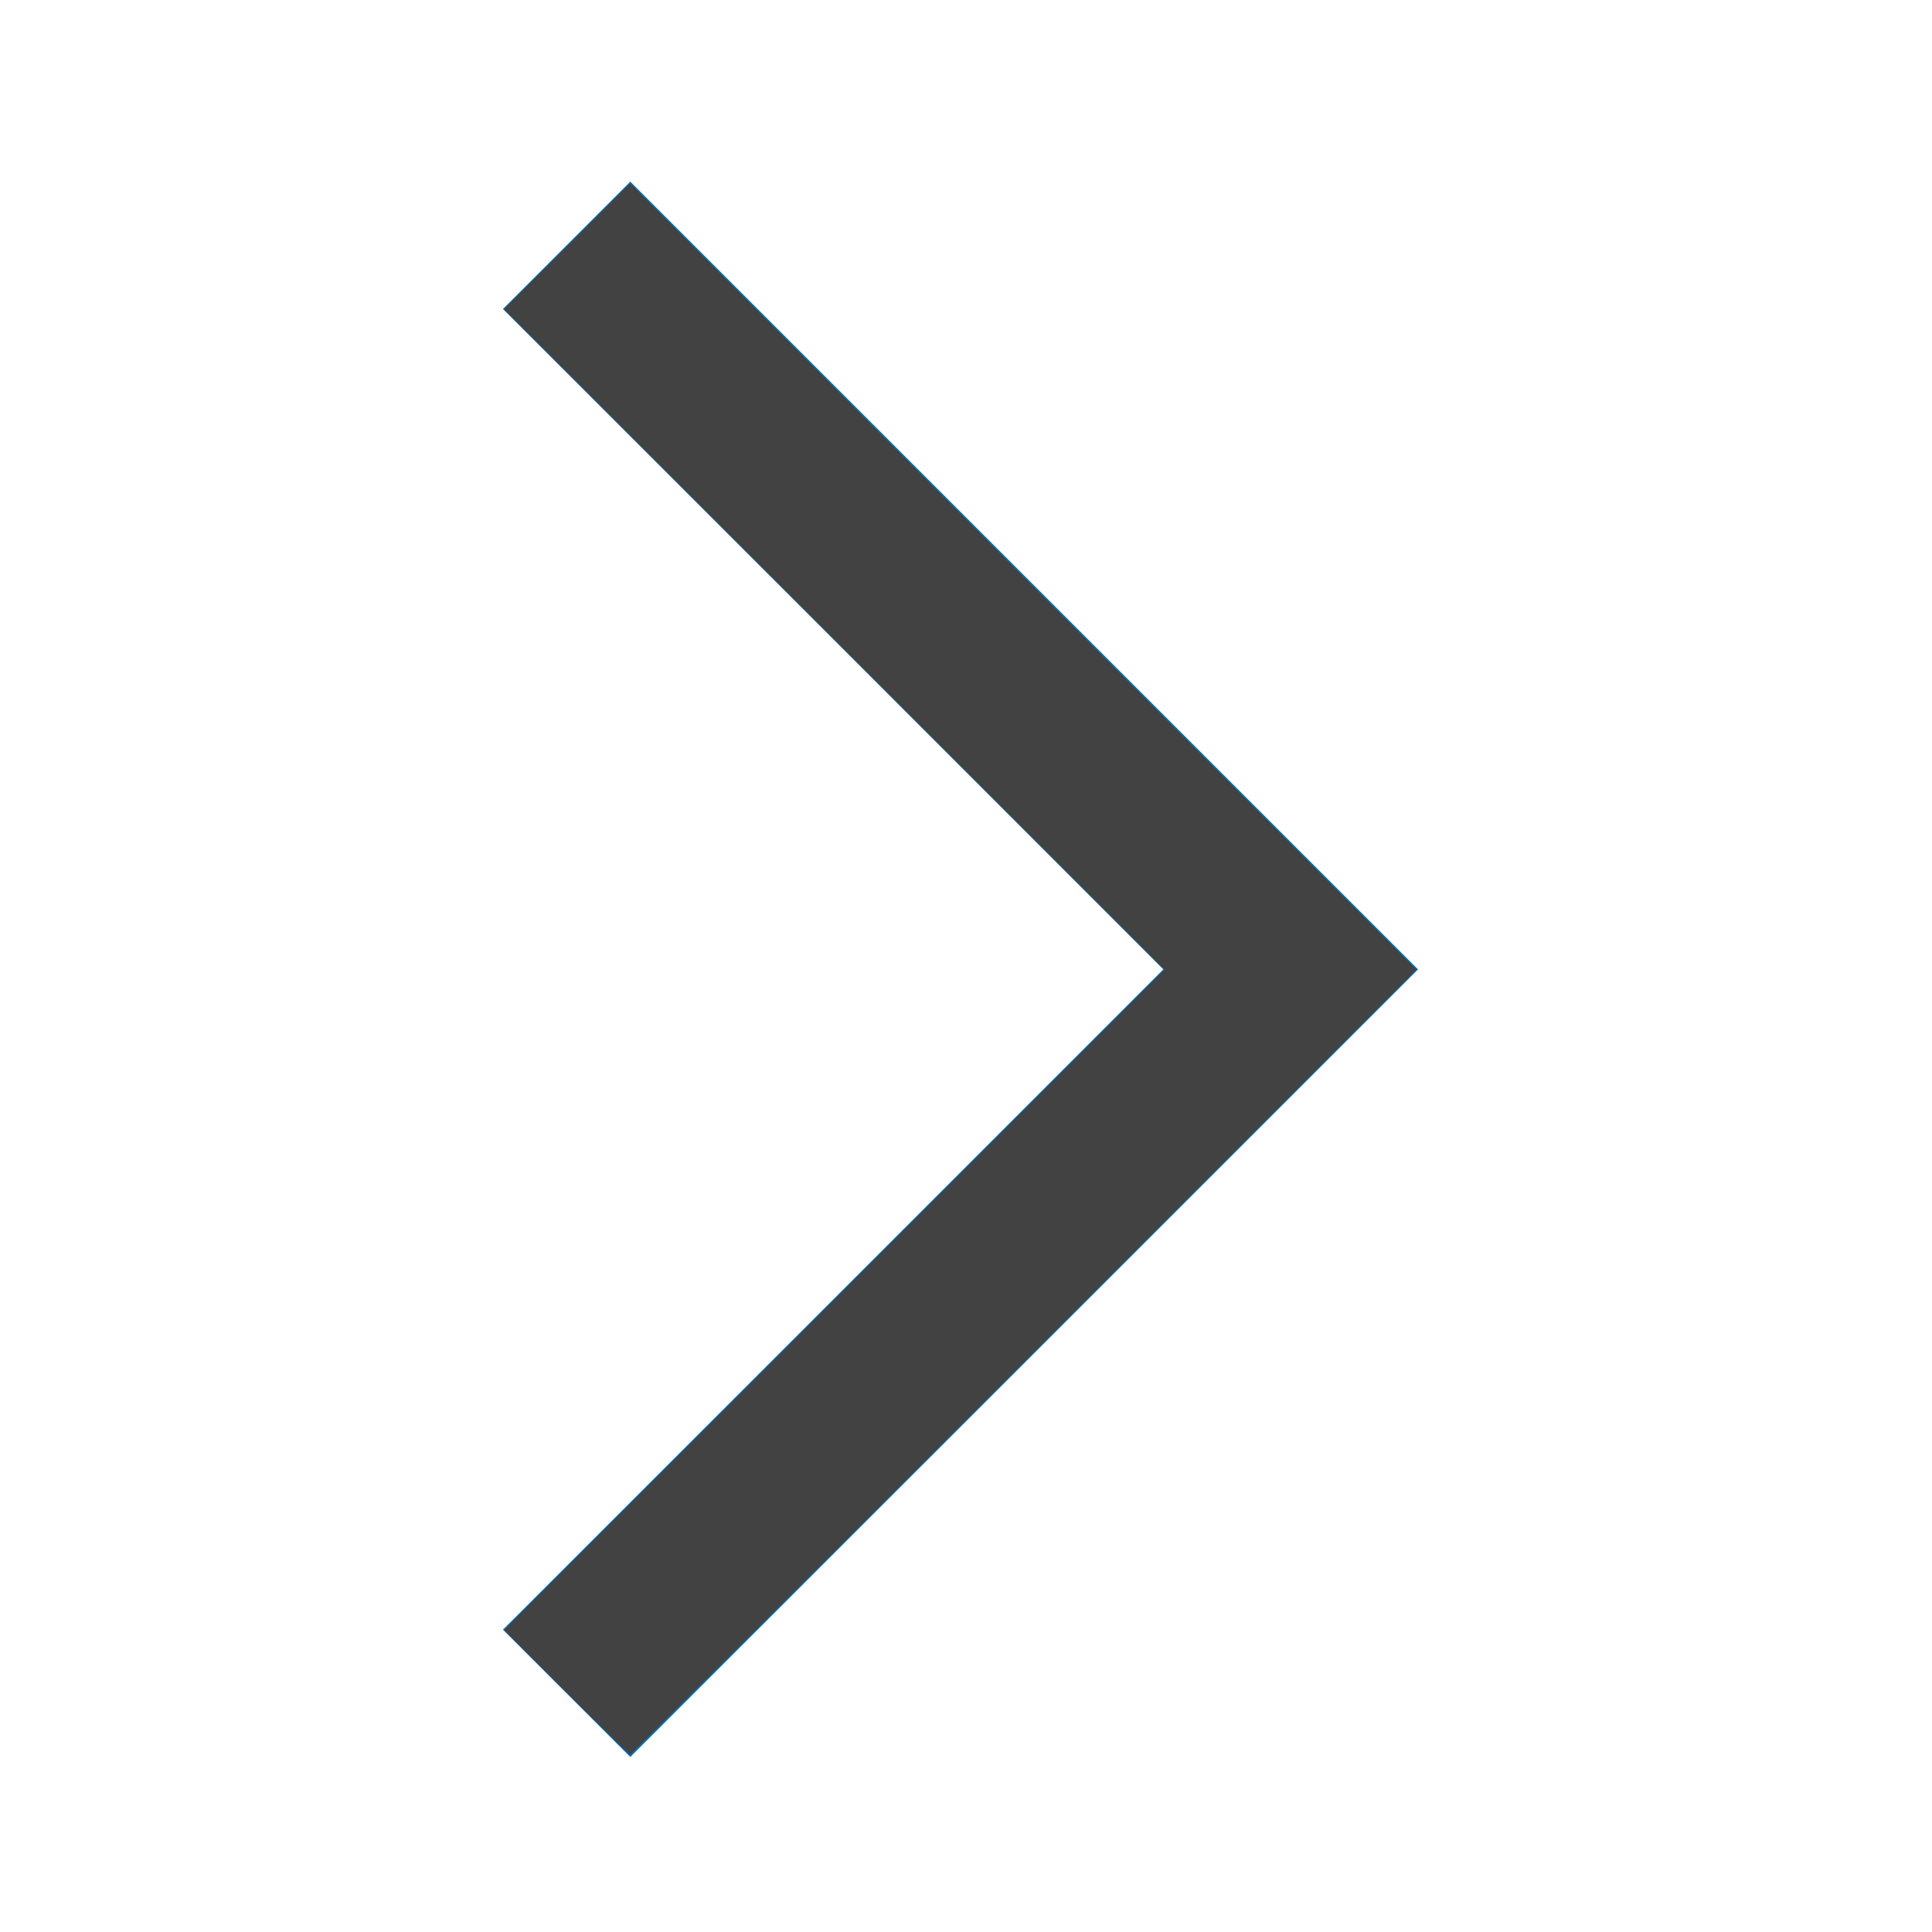
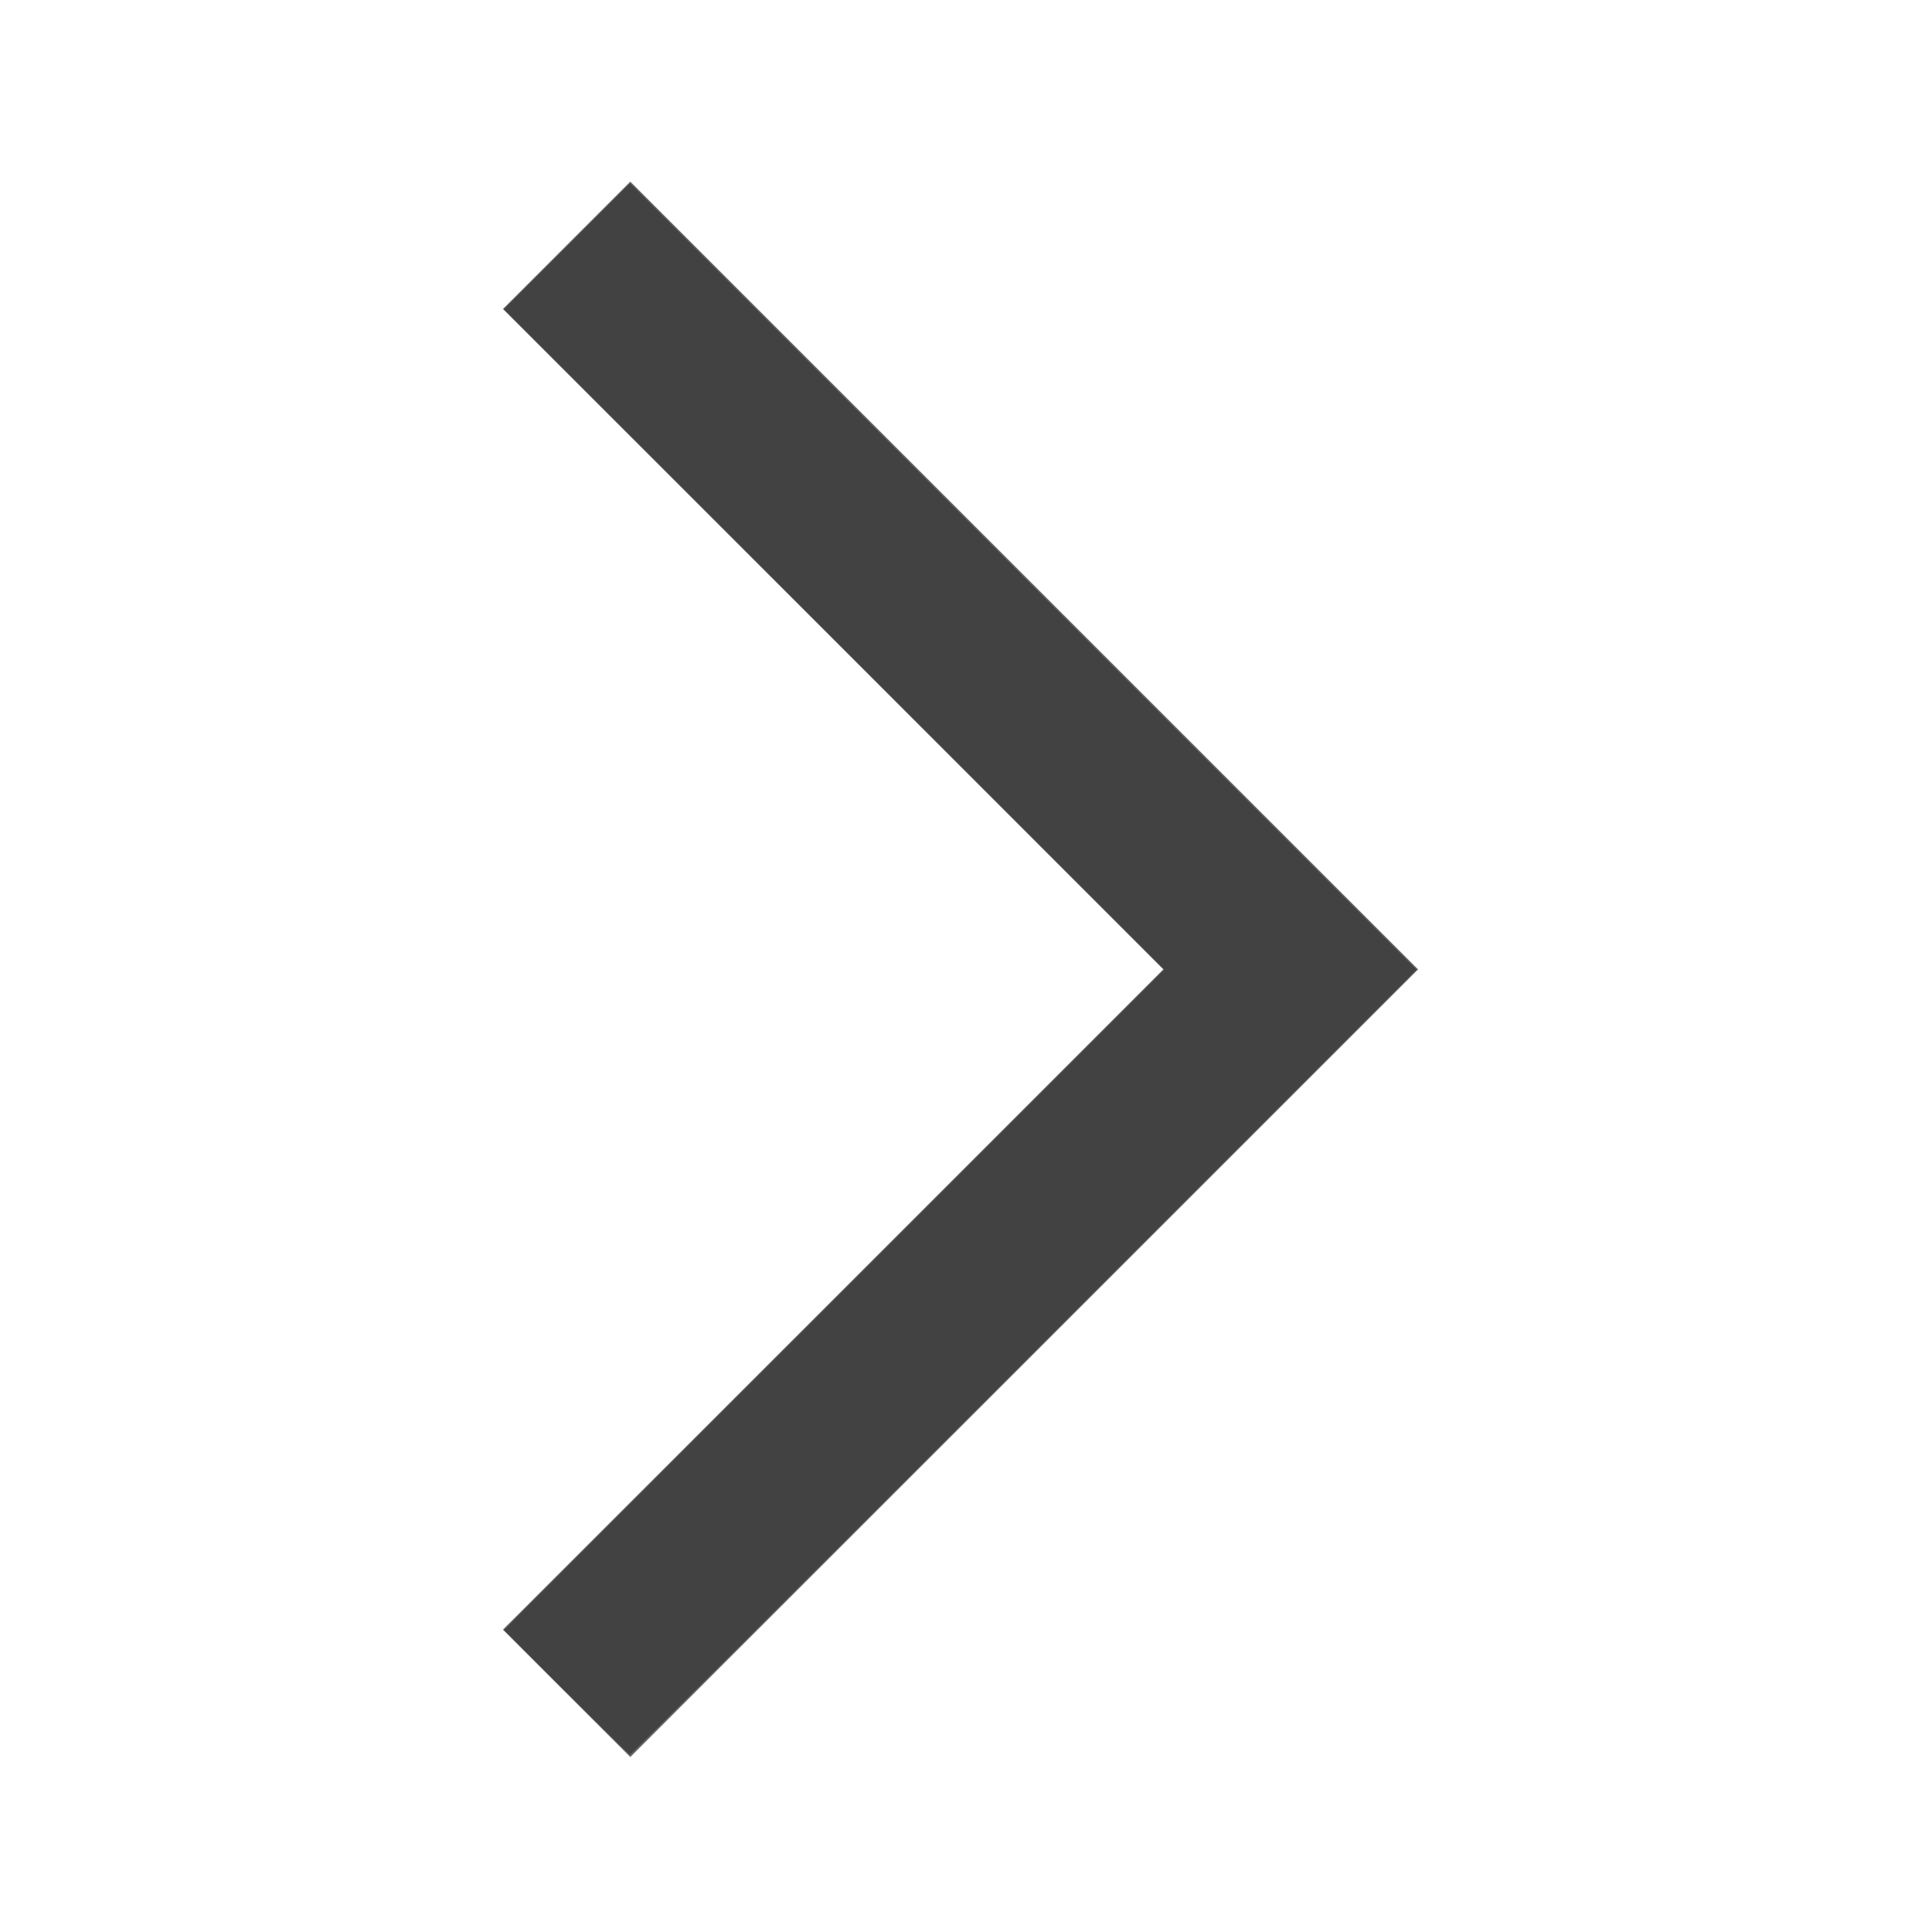
<svg xmlns="http://www.w3.org/2000/svg" viewBox="0 0 16 16" height="16" width="16" version="1.1" id="svg827">
  <defs id="defs831" />
-   <path style="fill:#0074bd;fill-opacity:1;stroke-width:0.011" d="M 8.482,11.29 5.22,14.551 4.693,14.024 4.165,13.496 6.9,10.762 9.634,8.028 6.9,5.293 4.165,2.559 4.693,2.031 5.22,1.504 8.482,4.766 11.744,8.028 Z" id="path835" />
+   <path style="fill:#666666;fill-opacity:1;stroke-width:0.011" d="M 8.482,11.29 5.22,14.551 4.693,14.024 4.165,13.496 6.9,10.762 9.634,8.028 6.9,5.293 4.165,2.559 4.693,2.031 5.22,1.504 8.482,4.766 11.744,8.028 Z" id="path835" />
  <path style="fill:#424242;fill-opacity:1;stroke-width:0.022" d="M 4.69,14.016 4.174,13.499 6.908,10.764 9.642,8.03 6.908,5.296 4.173,2.561 4.696,2.039 5.218,1.517 8.474,4.774 11.731,8.03 8.48,11.281 c -1.788,1.788 -3.256,3.251 -3.262,3.251 -0.006,0 -0.243,-0.233 -0.527,-0.517 z" id="path1388" />
</svg>
